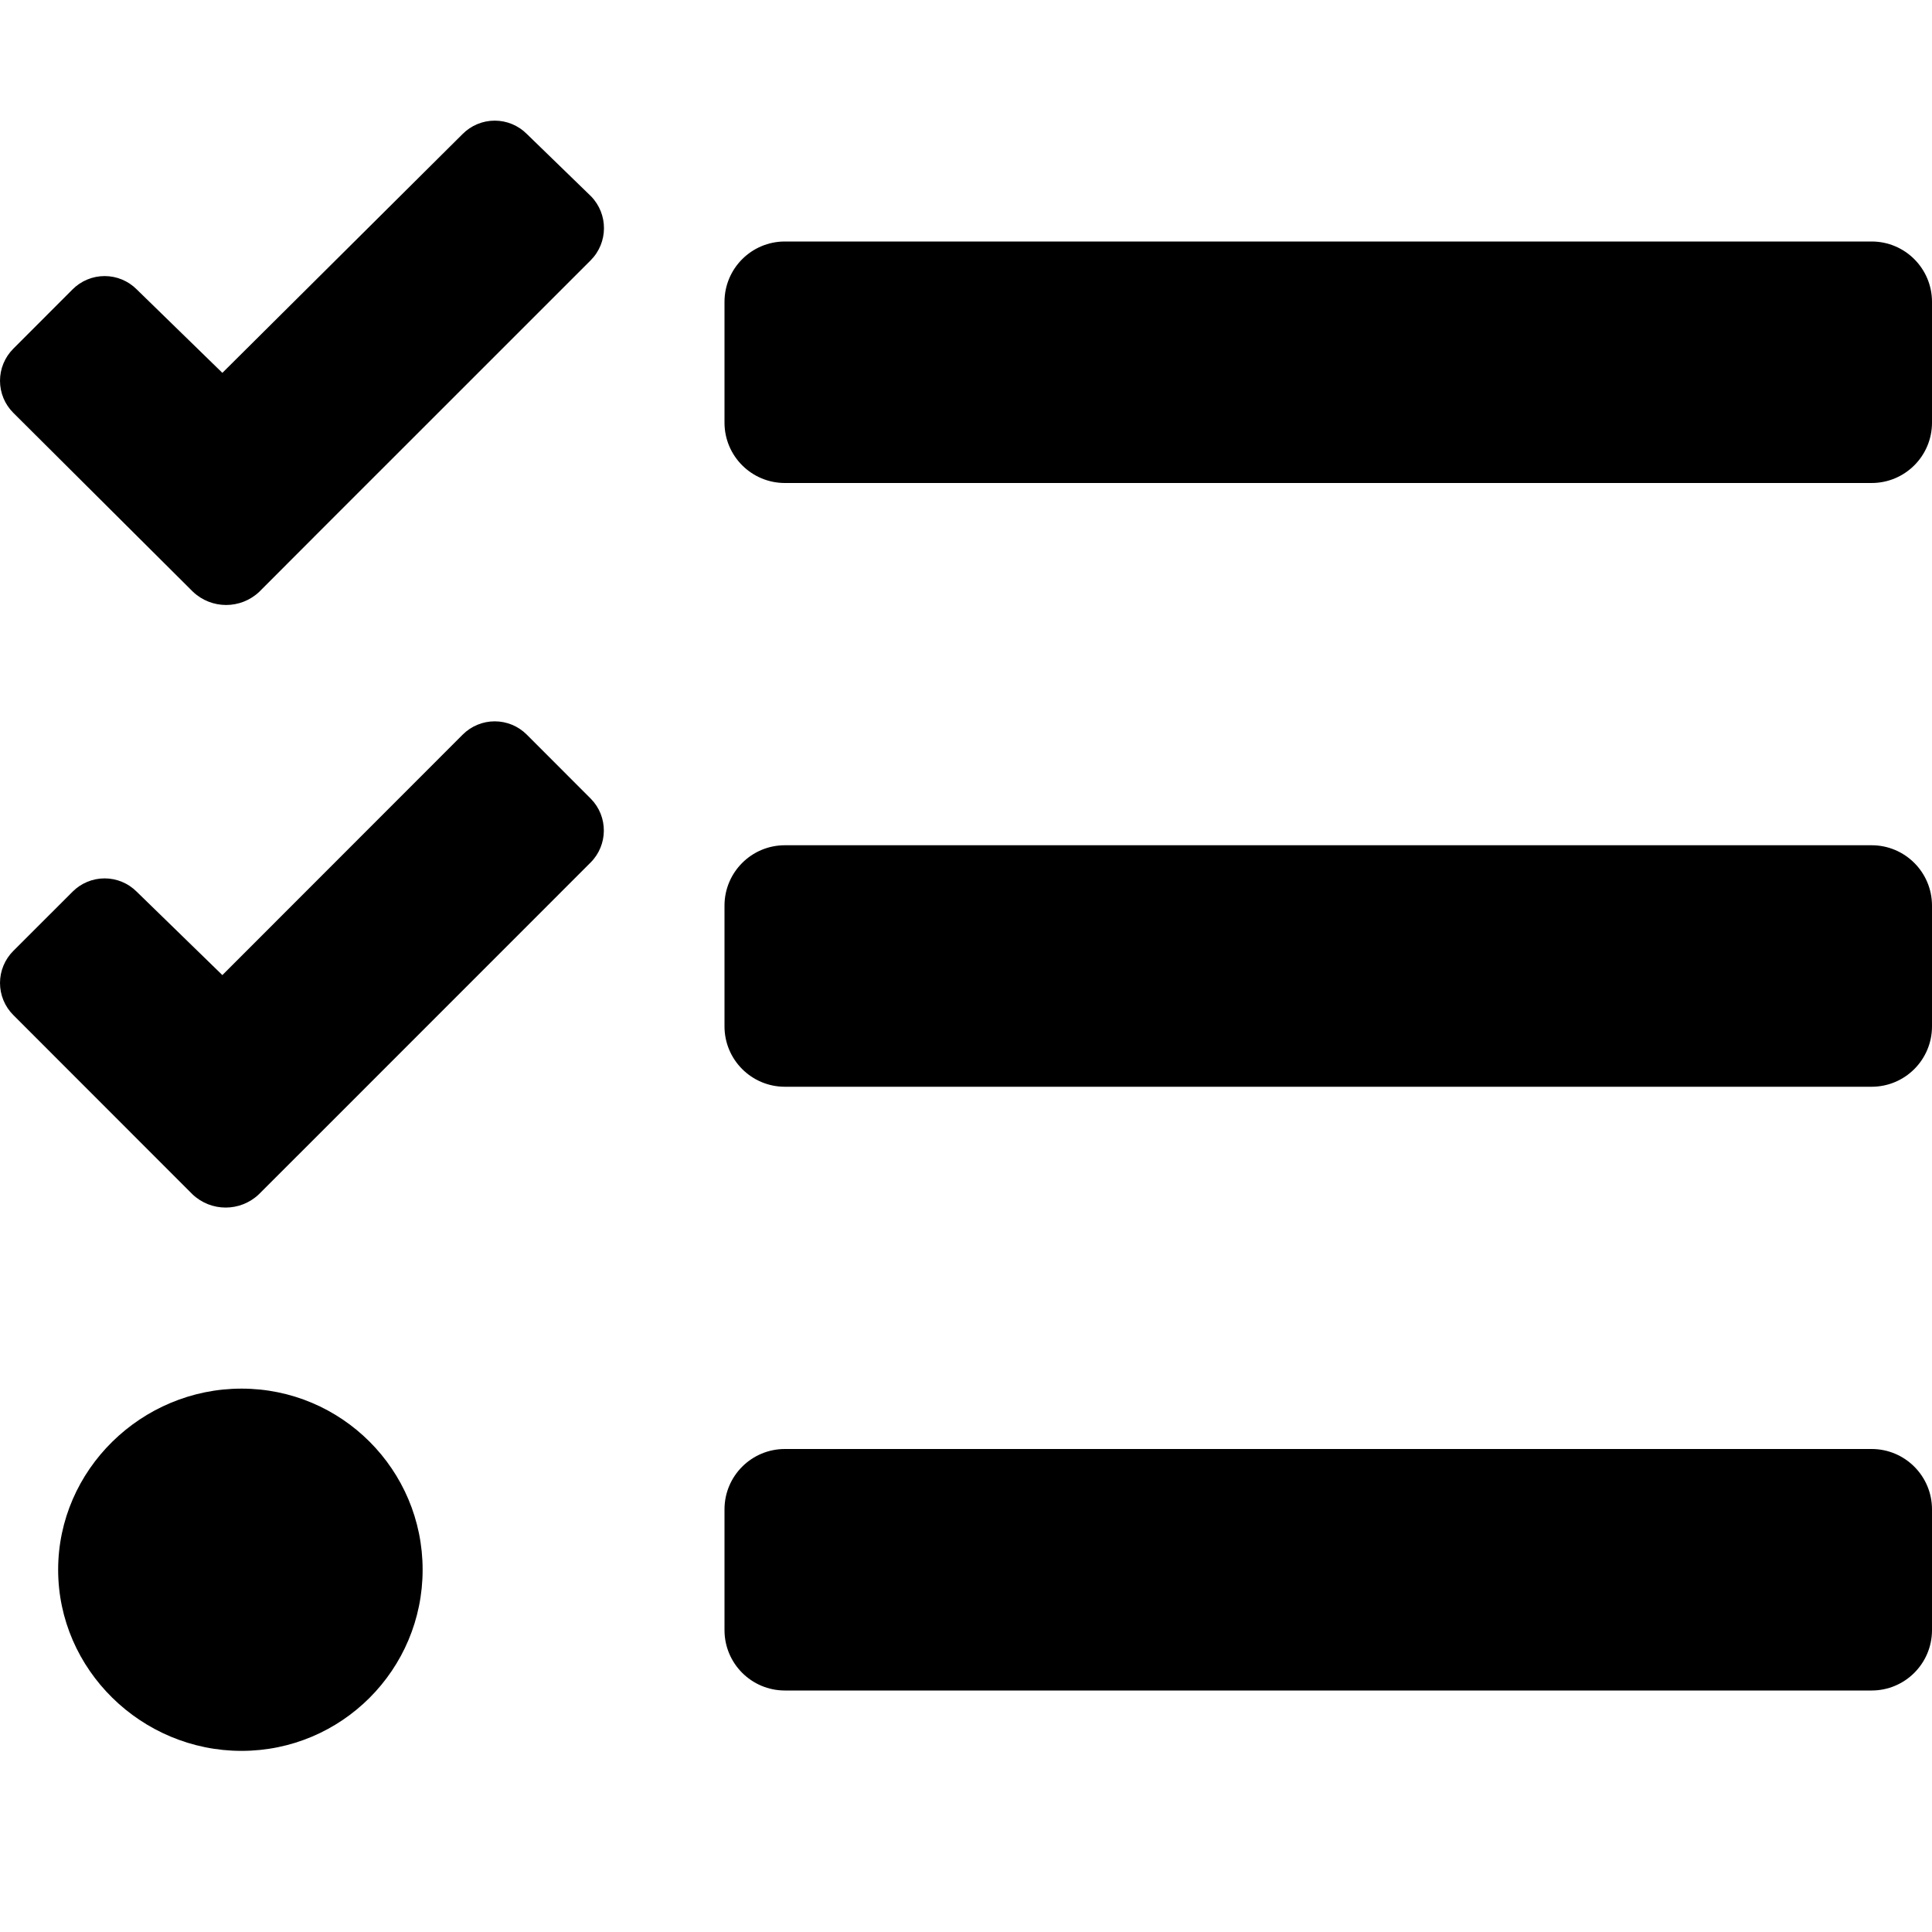
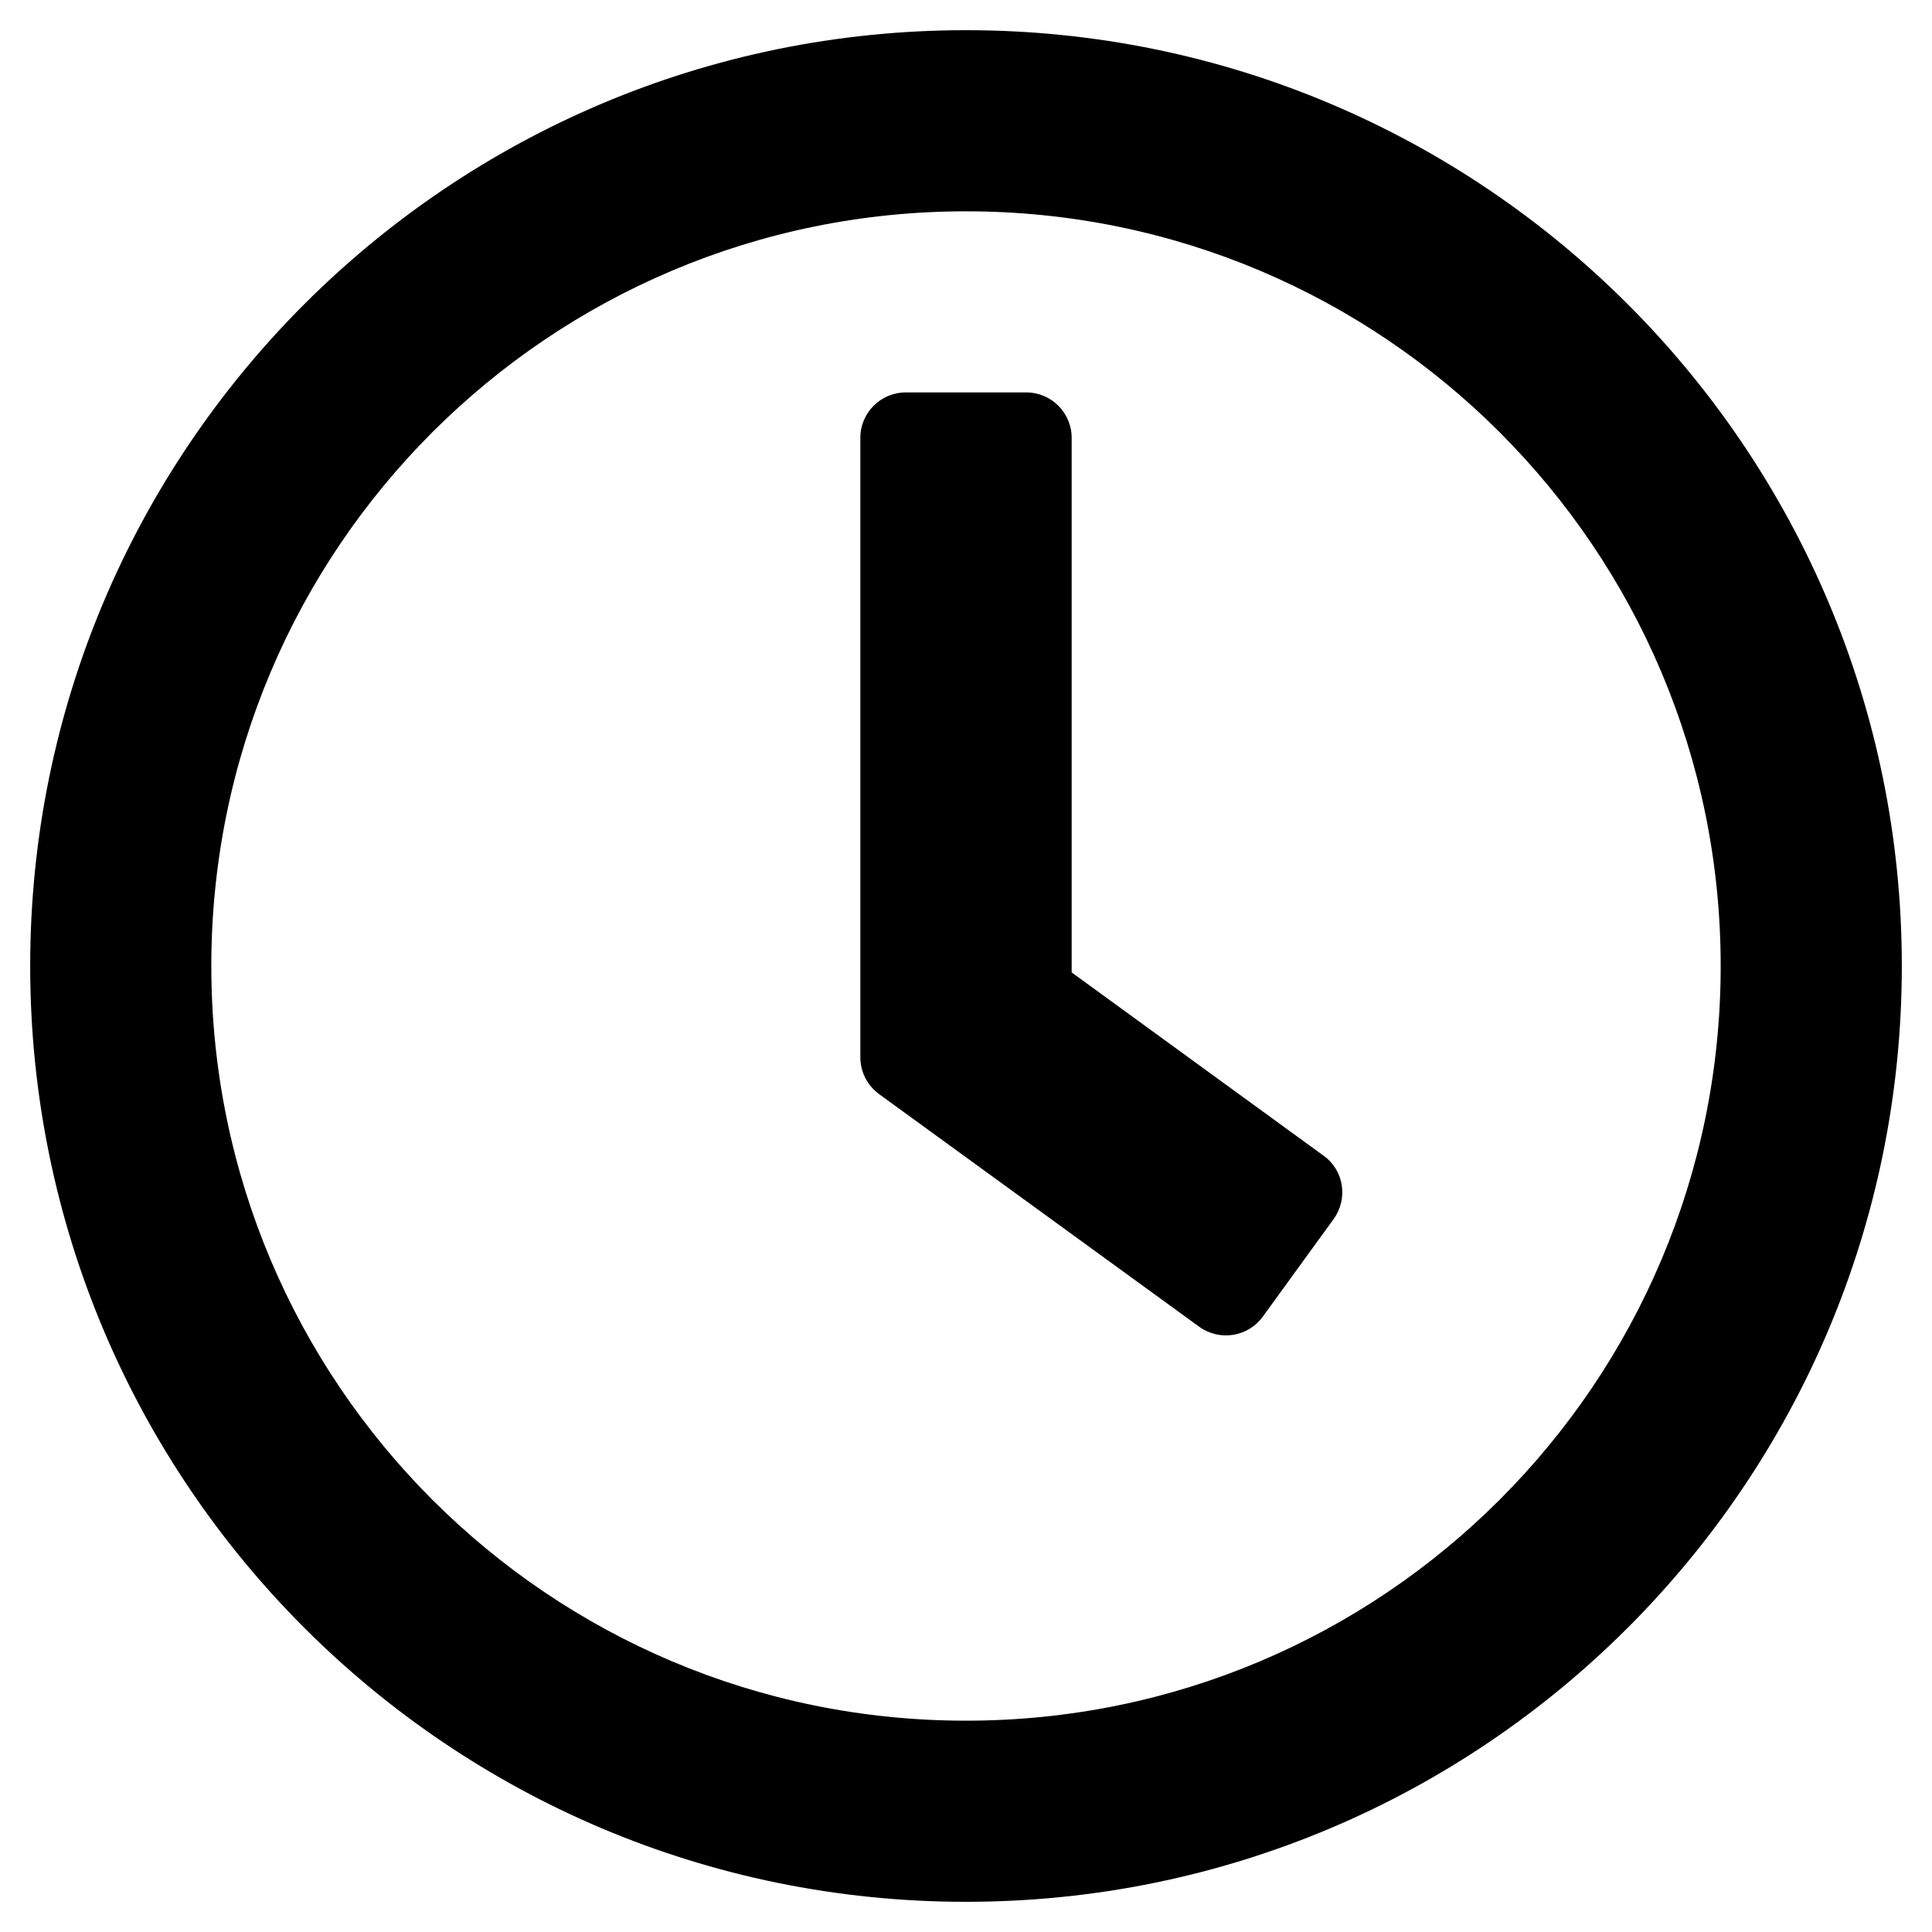
- <svg xmlns="http://www.w3.org/2000/svg" aria-hidden="true" focusable="false" data-prefix="fas" data-icon="tasks" class="svg-inline--fa fa-tasks fa-w-16" role="img" viewBox="0 0 512 512">
-   <path fill="currentColor" d="M139.61 35.5a12 12 0 0 0-17 0L58.93 98.81l-22.7-22.12a12 12 0 0 0-17 0L3.53 92.41a12 12 0 0 0 0 17l47.59 47.4a12.78 12.78 0 0 0 17.61 0l15.59-15.62L156.52 69a12.09 12.09 0 0 0 .09-17zm0 159.19a12 12 0 0 0-17 0l-63.68 63.72-22.7-22.1a12 12 0 0 0-17 0L3.53 252a12 12 0 0 0 0 17L51 316.5a12.77 12.77 0 0 0 17.6 0l15.7-15.69 72.2-72.22a12 12 0 0 0 .09-16.9zM64 368c-26.49 0-48.59 21.5-48.59 48S37.53 464 64 464a48 48 0 0 0 0-96zm432 16H208a16 16 0 0 0-16 16v32a16 16 0 0 0 16 16h288a16 16 0 0 0 16-16v-32a16 16 0 0 0-16-16zm0-320H208a16 16 0 0 0-16 16v32a16 16 0 0 0 16 16h288a16 16 0 0 0 16-16V80a16 16 0 0 0-16-16zm0 160H208a16 16 0 0 0-16 16v32a16 16 0 0 0 16 16h288a16 16 0 0 0 16-16v-32a16 16 0 0 0-16-16z" />
+ <svg xmlns="http://www.w3.org/2000/svg" aria-hidden="true" focusable="false" data-prefix="far" data-icon="clock" class="svg-inline--fa fa-clock fa-w-16" role="img" viewBox="0 0 512 512">
+   <path fill="currentColor" d="M256 8C119 8 8 119 8 256s111 248 248 248 248-111 248-248S393 8 256 8zm0 448c-110.5 0-200-89.5-200-200S145.5 56 256 56s200 89.5 200 200-89.5 200-200 200zm61.8-104.4l-84.9-61.7c-3.1-2.3-4.9-5.9-4.9-9.7V116c0-6.6 5.4-12 12-12h32c6.6 0 12 5.4 12 12v141.7l66.8 48.6c5.4 3.9 6.5 11.4 2.6 16.8L334.6 349c-3.9 5.3-11.4 6.5-16.8 2.6z" />
</svg>
